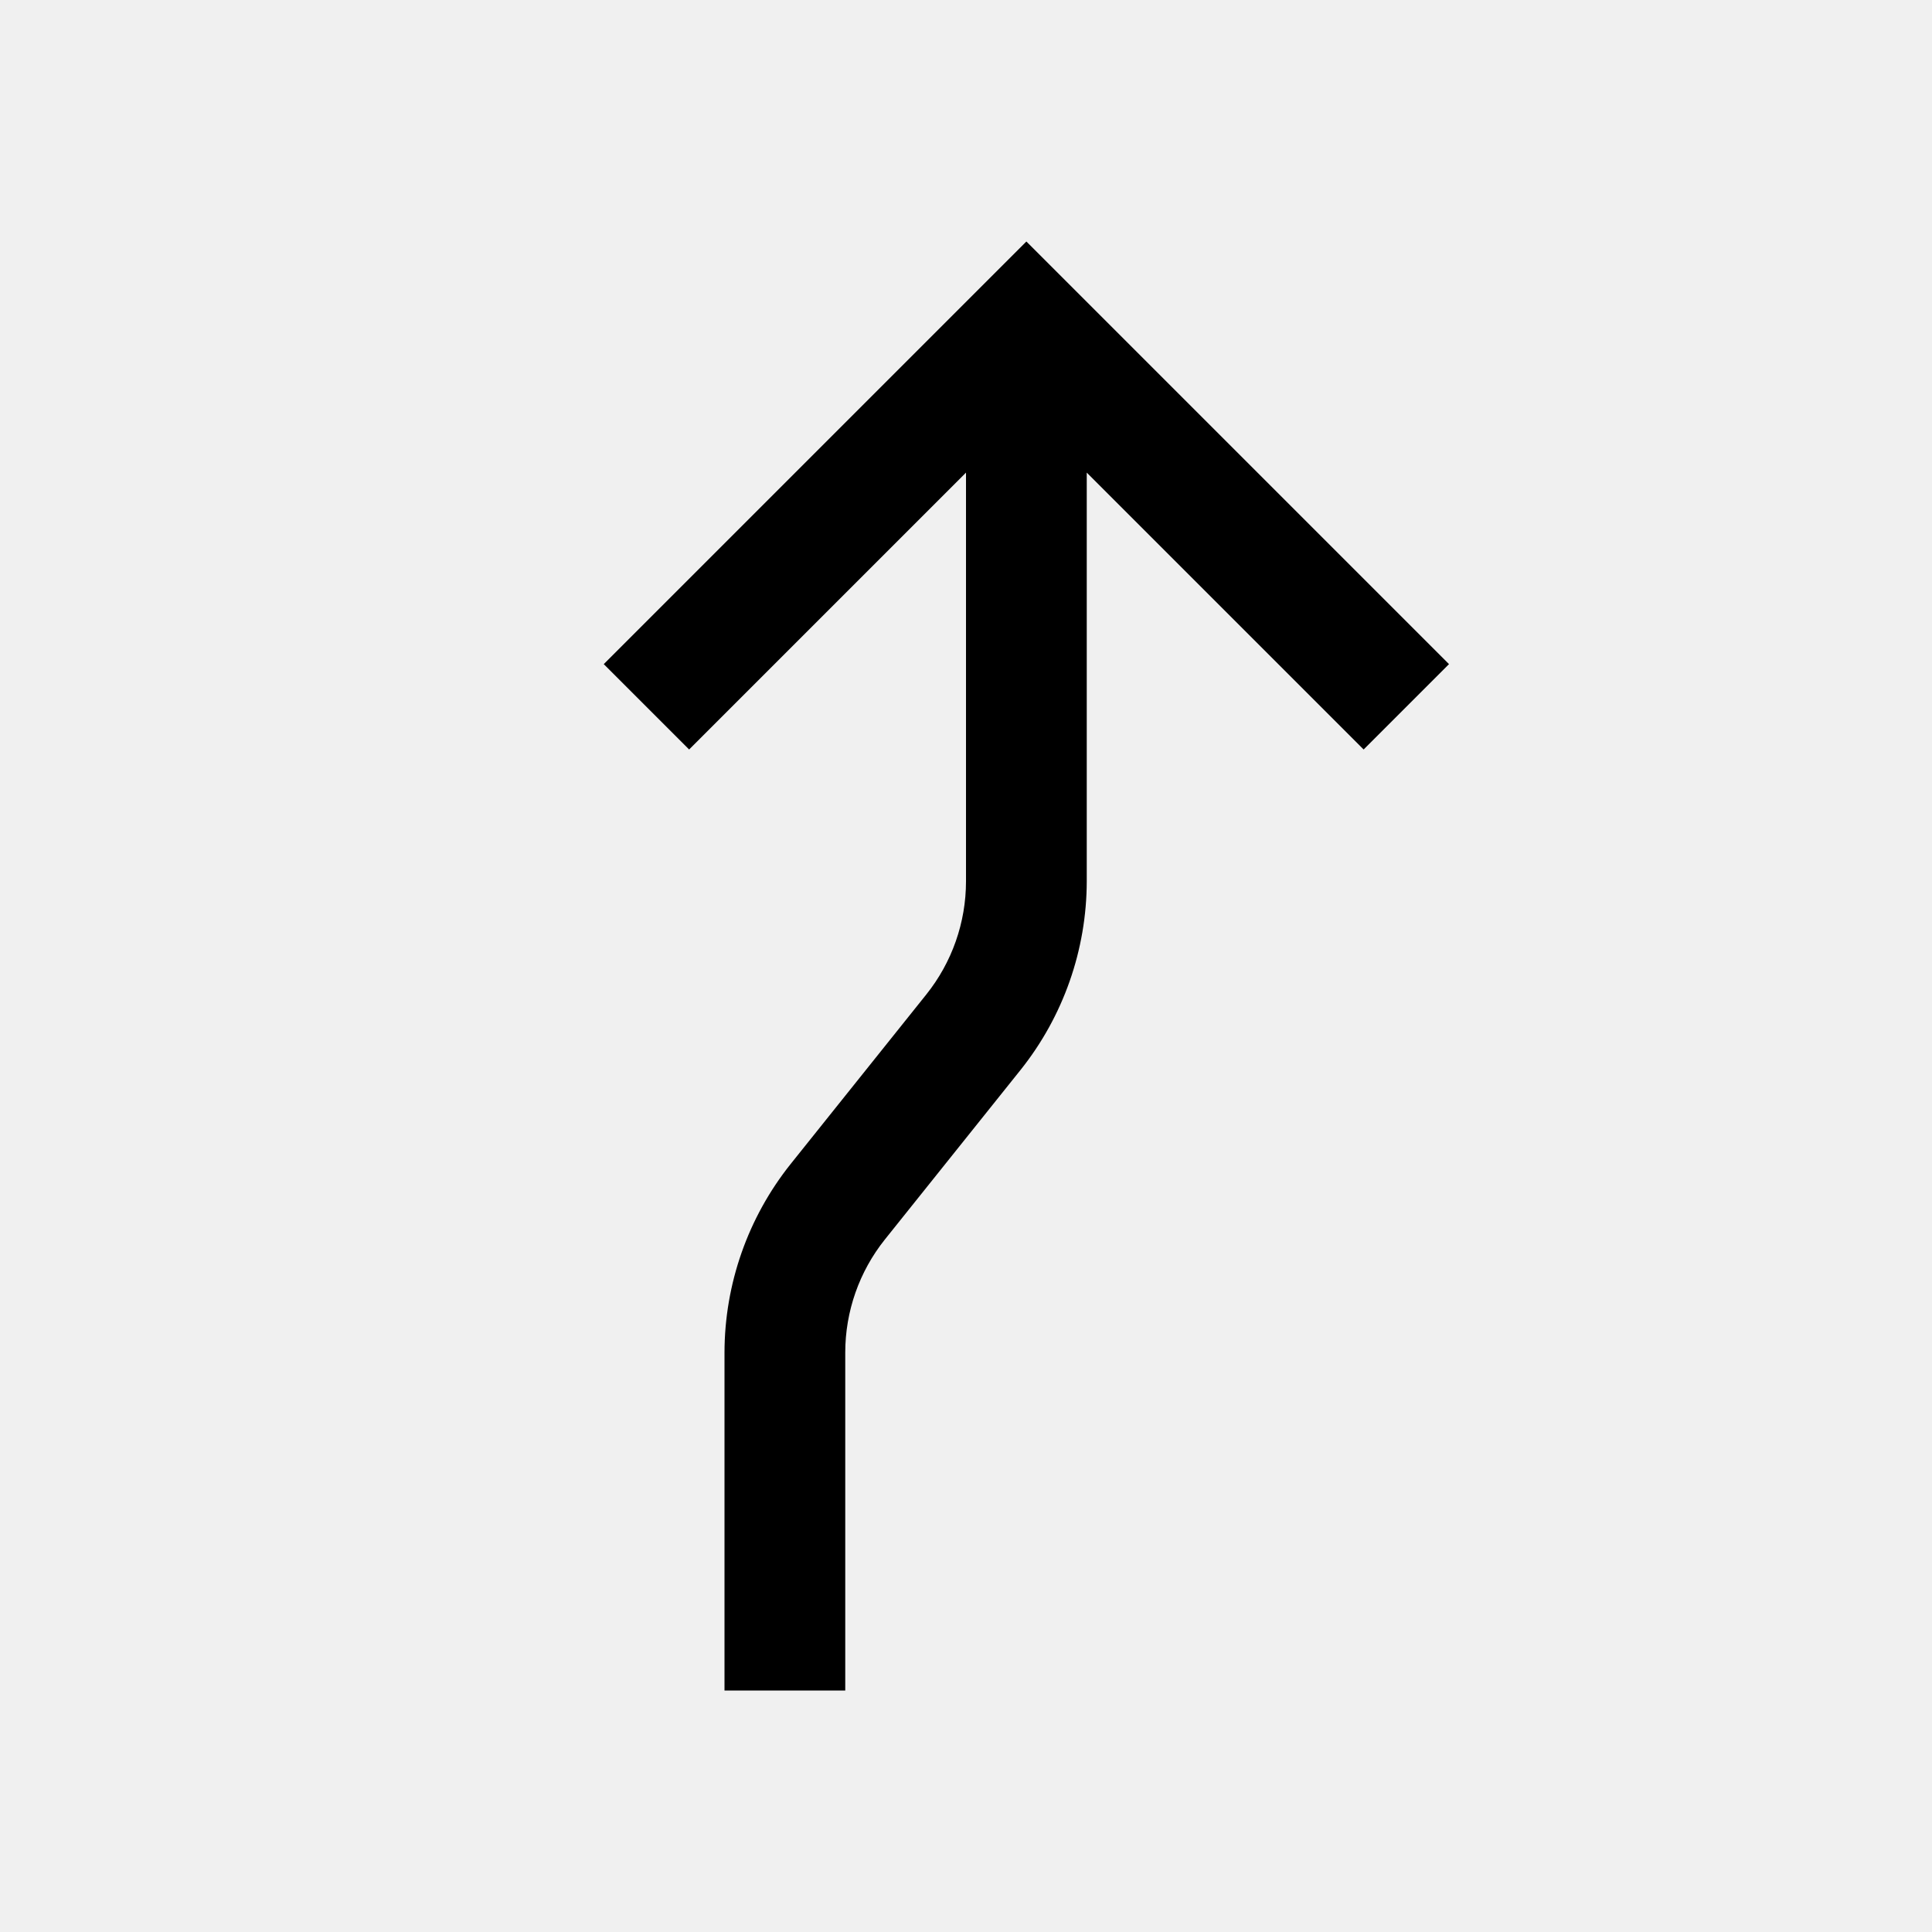
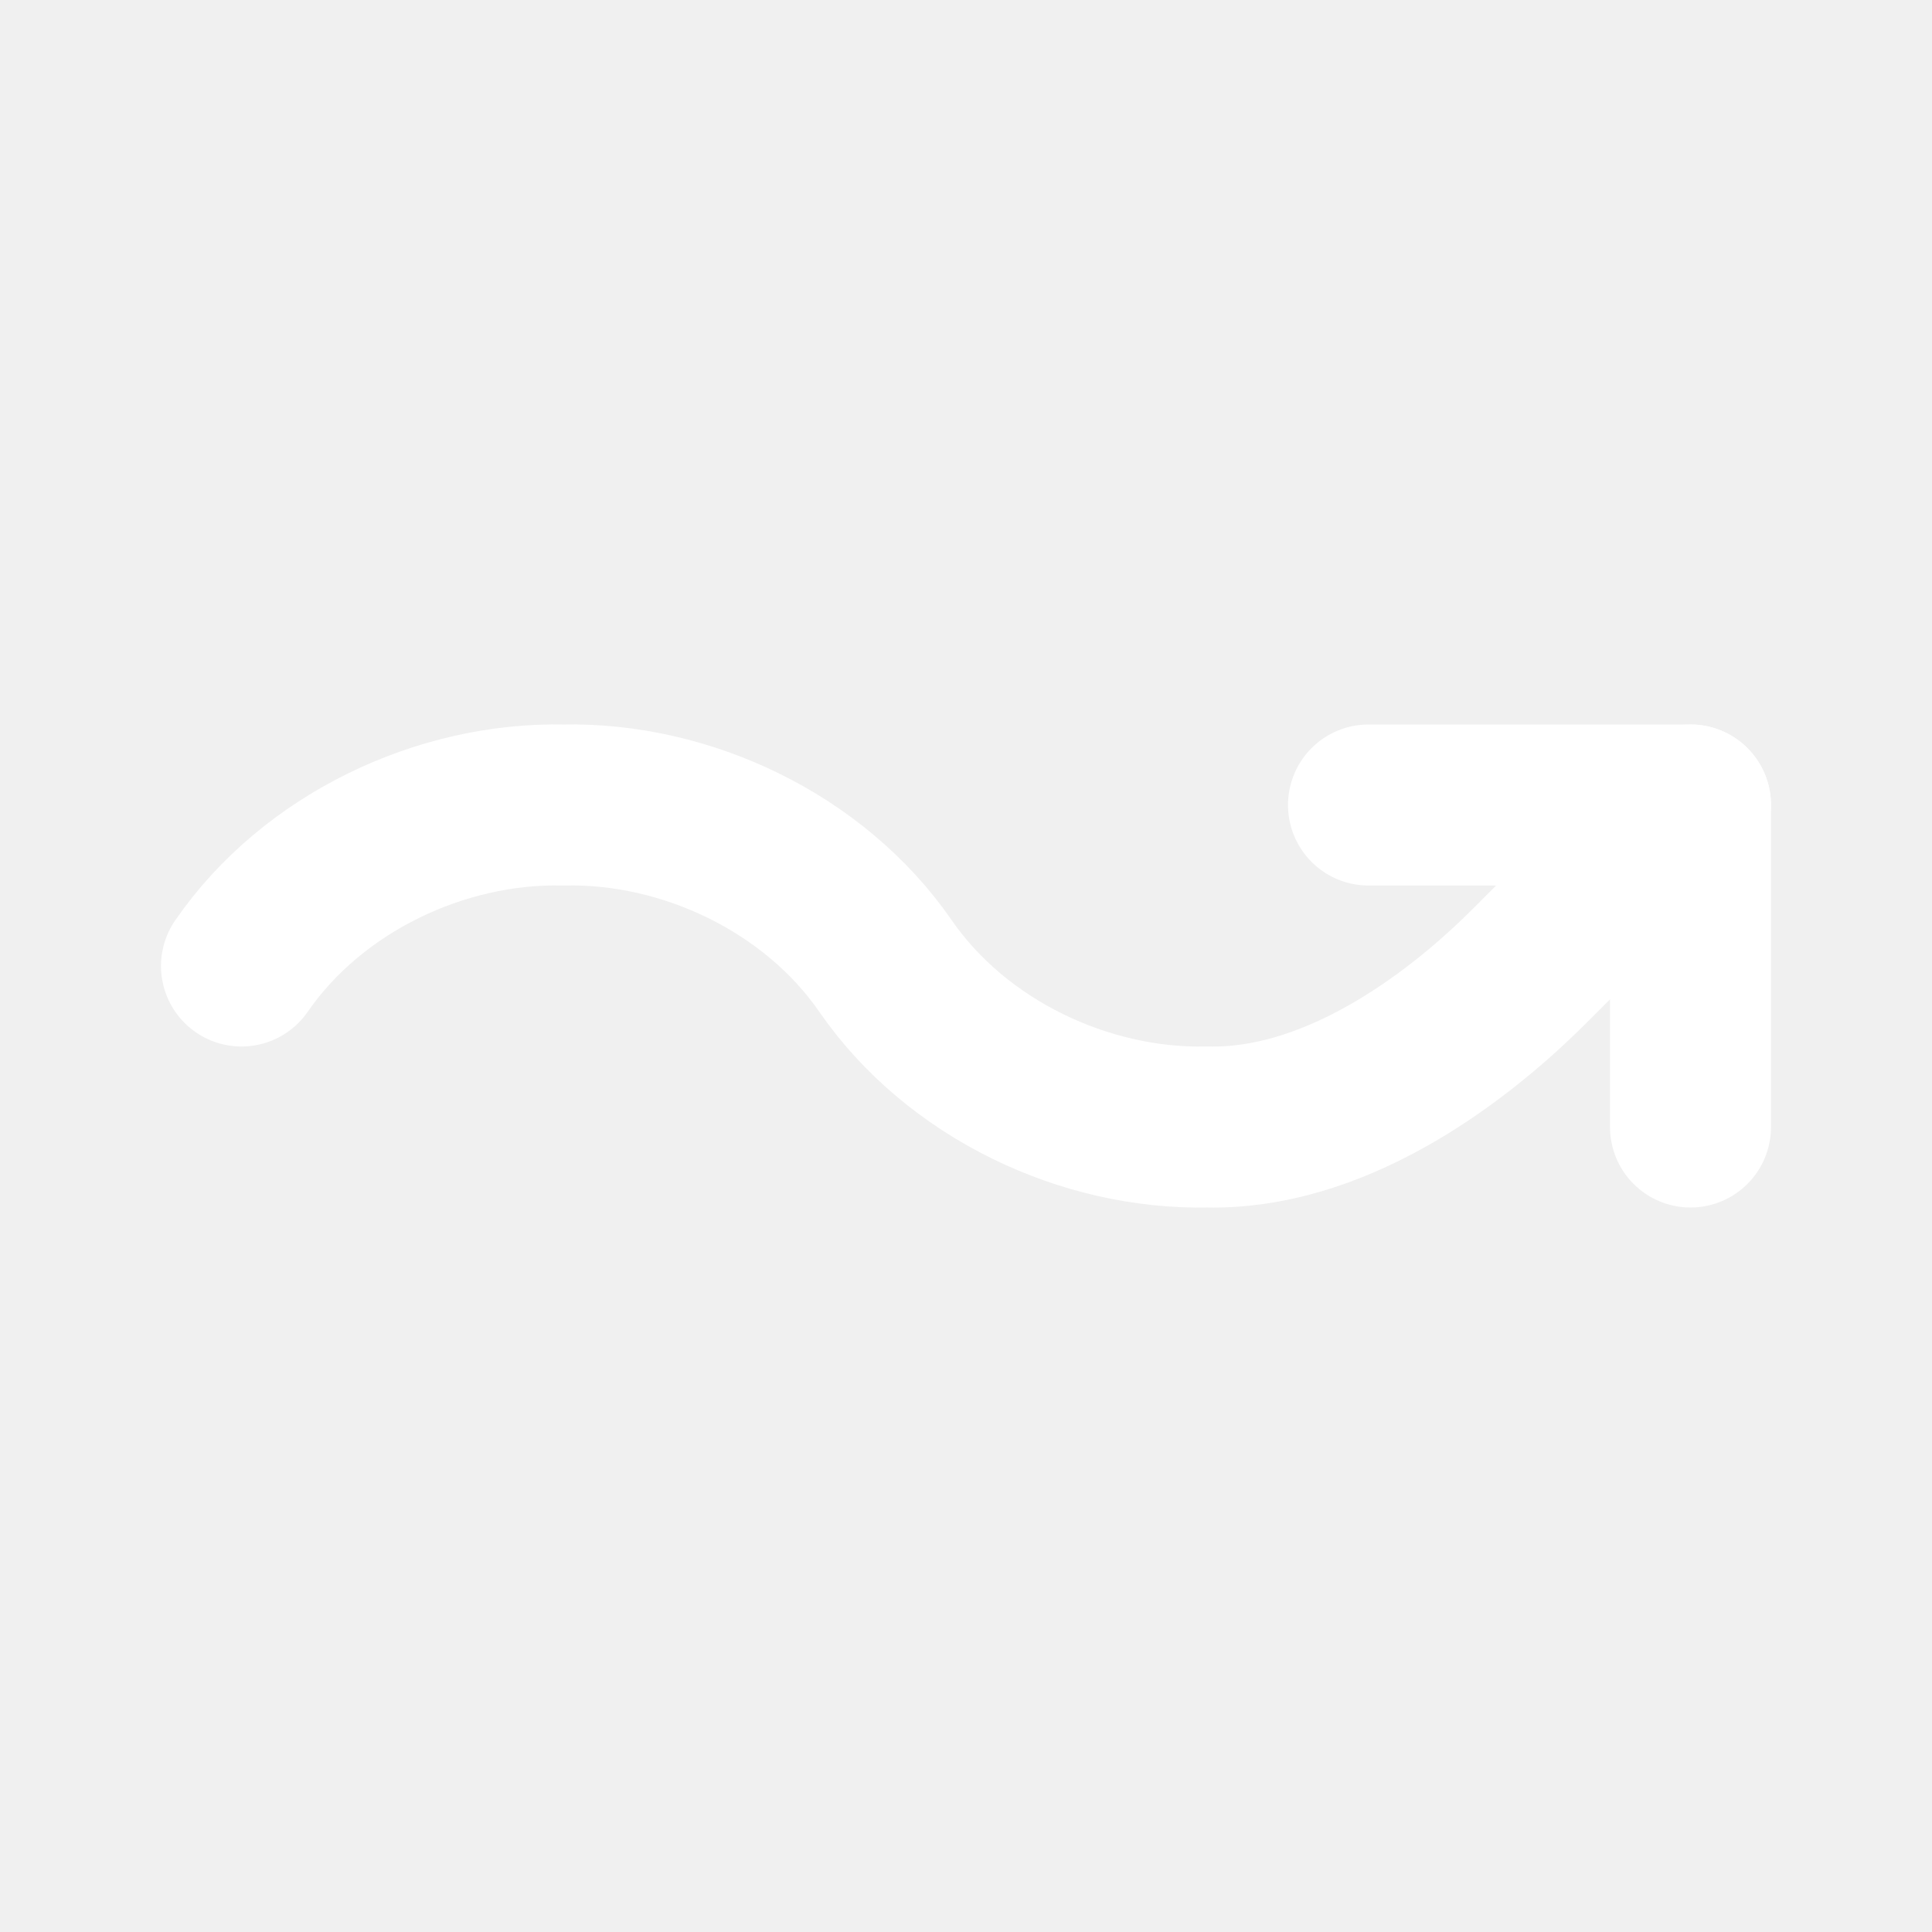
- <svg xmlns="http://www.w3.org/2000/svg" width="24" height="24" viewBox="0 0 32 32">
-   <path fill="#000" d="m17 4l-7 7l1.414 1.414L16 7.828v6.769a3 3 0 0 1-.657 1.874l-2.247 2.808A5.02 5.02 0 0 0 12 22.403V28h2v-5.597a3 3 0 0 1 .657-1.874l2.247-2.808A5.02 5.02 0 0 0 18 14.597V7.828l4.586 4.586L24 11Z" />
+ <svg xmlns="http://www.w3.org/2000/svg" width="24" height="24" viewBox="0 0 24 24">
+   <g fill="none" stroke="white" stroke-linecap="round" stroke-linejoin="round" stroke-width="2">
+     <path d="M17 10h4v4" />
+     <path d="M3 12c.887-1.284 2.48-2.033 4-2c1.52-.033 3.113.716 4 2s2.48 2.033 4 2c1.52.033 3-1 4-2l2-2" />
+   </g>
</svg>
